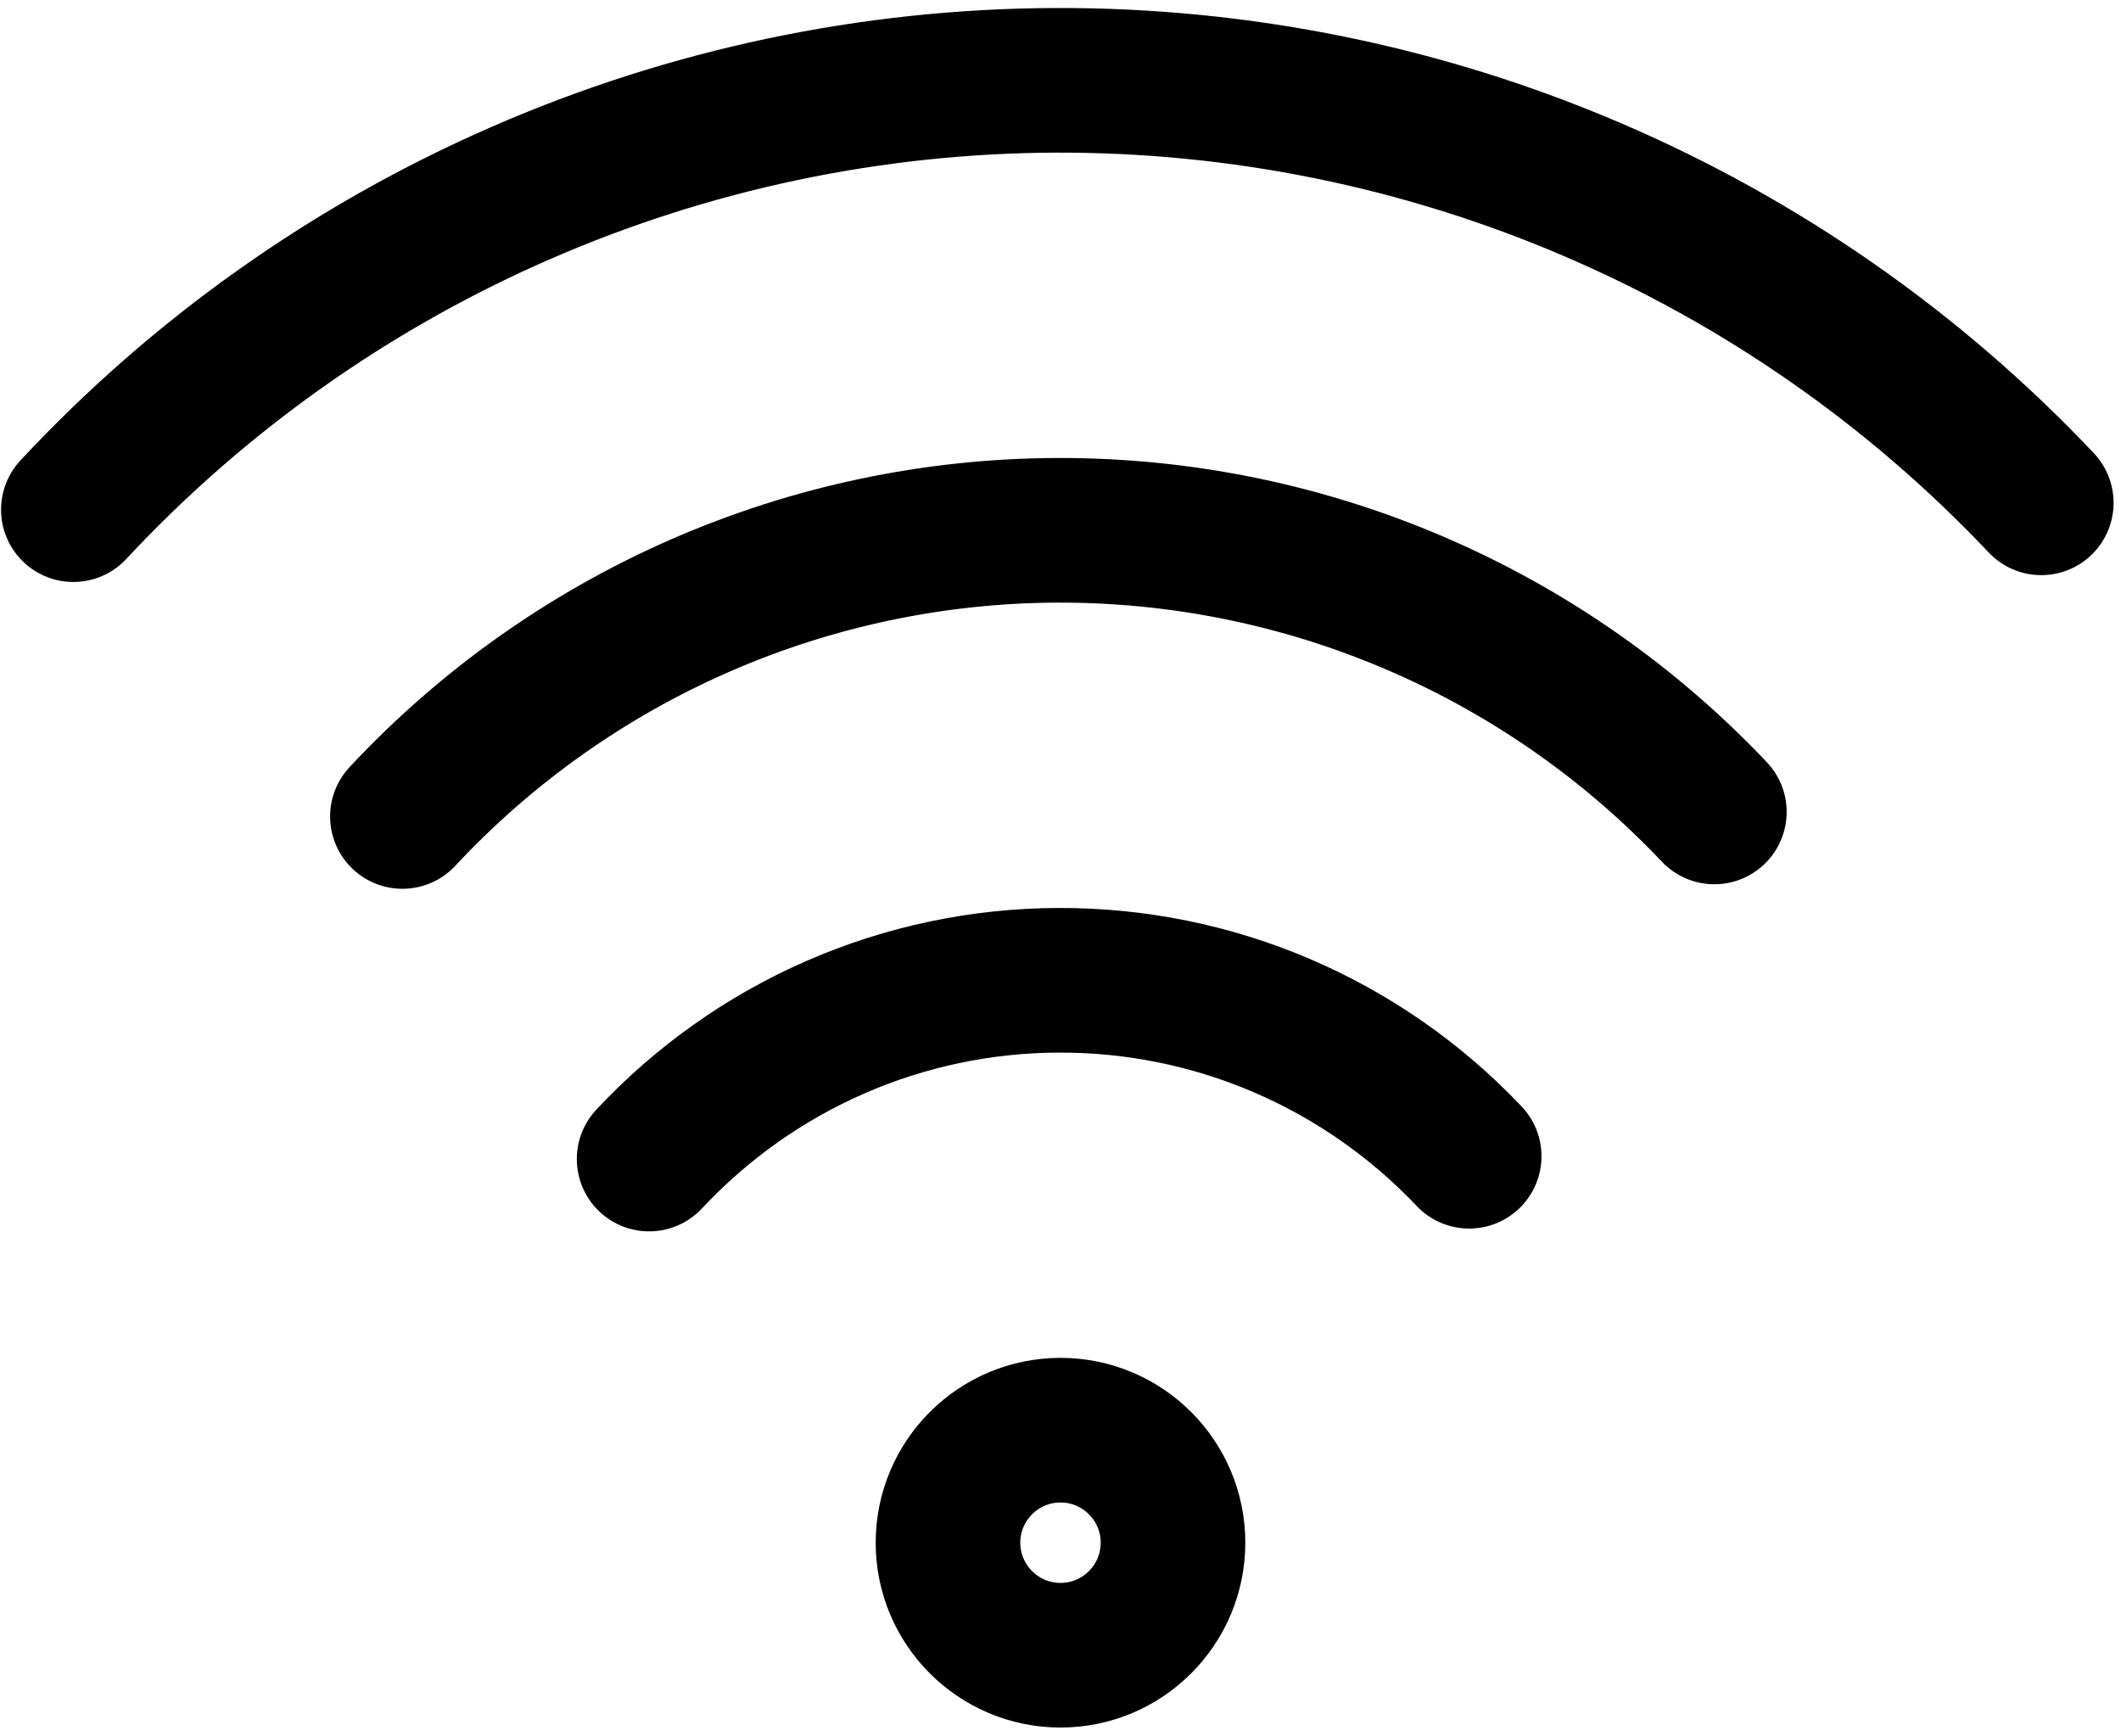
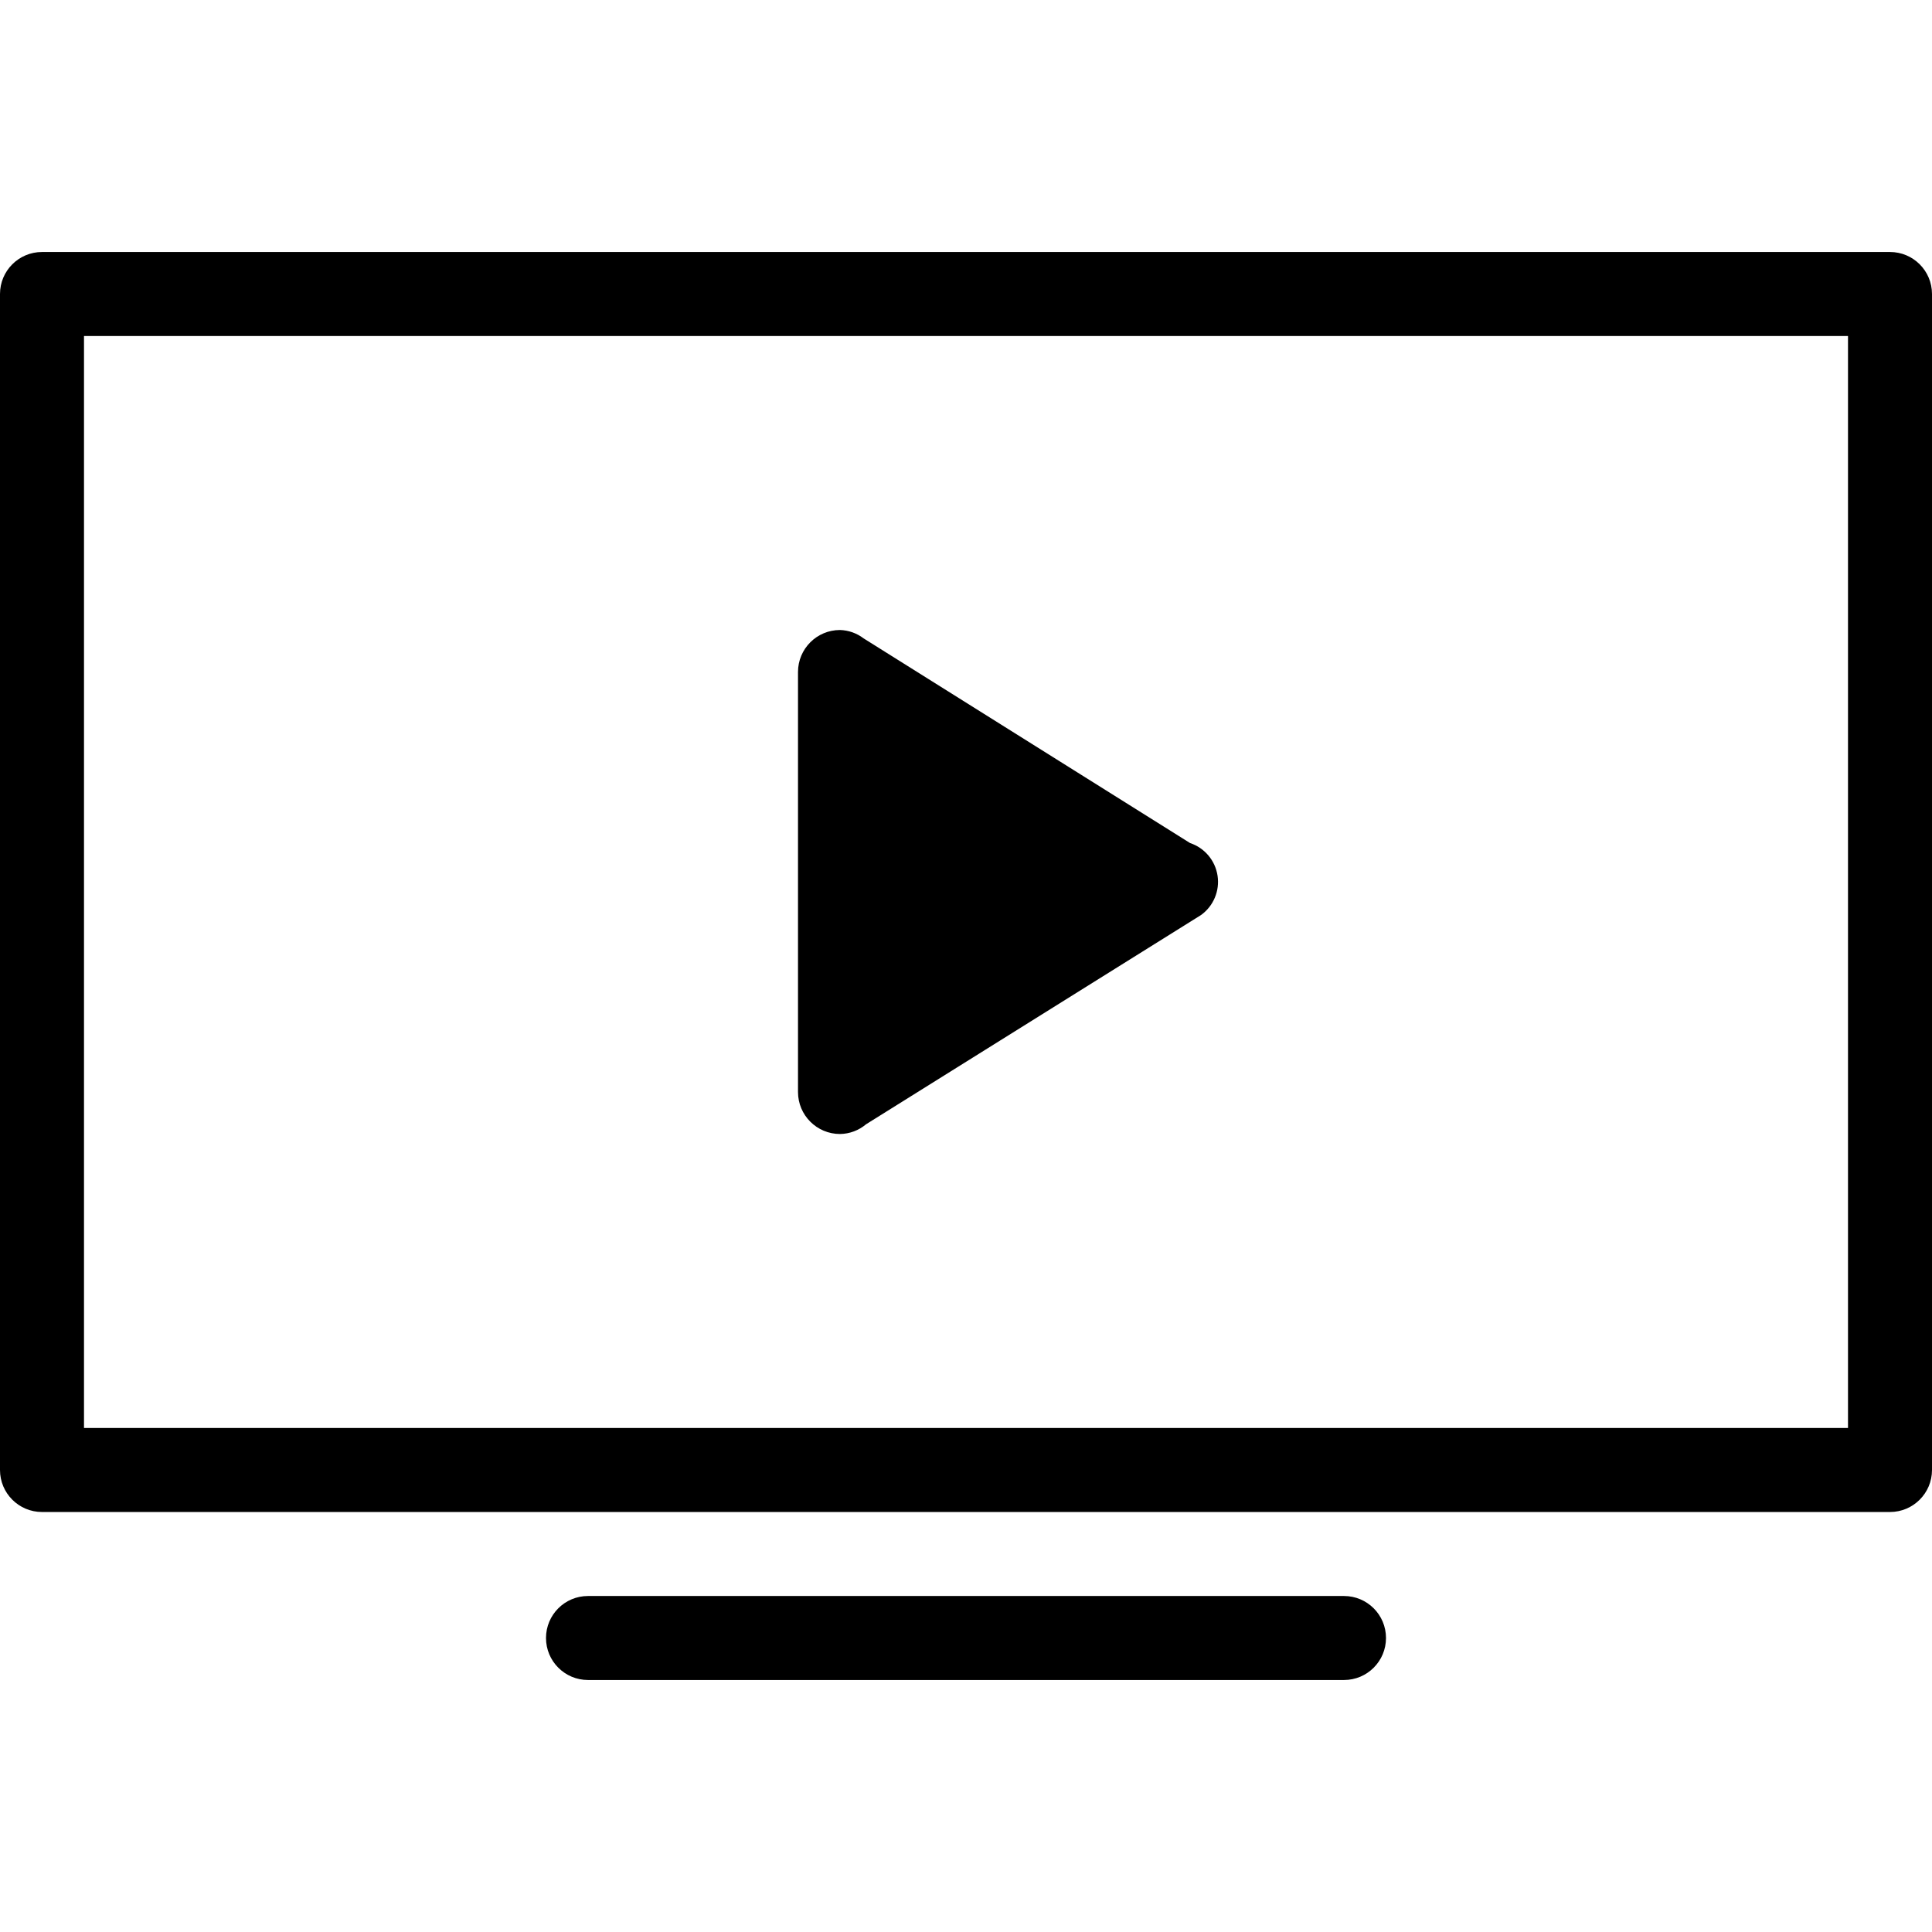
- <svg xmlns="http://www.w3.org/2000/svg" width="22" height="18" viewBox="0 0 22 18" fill="none">
-   <path d="M6.733 12.021C7.277 11.439 7.934 10.973 8.664 10.654C9.394 10.335 10.183 10.169 10.98 10.167C11.777 10.164 12.566 10.324 13.298 10.638C14.03 10.952 14.691 11.413 15.239 11.992M4.174 8.468C5.044 7.535 6.095 6.791 7.264 6.28C8.432 5.77 9.693 5.504 10.967 5.5C12.243 5.496 13.505 5.753 14.676 6.255C15.848 6.757 16.905 7.494 17.782 8.421M0.761 5.286C2.065 3.887 3.642 2.77 5.395 2.005C7.148 1.239 9.038 0.84 10.95 0.833C12.863 0.827 14.758 1.212 16.516 1.966C18.274 2.719 19.859 3.825 21.173 5.215M11 17.167C10.356 17.167 9.833 16.644 9.833 16C9.833 15.356 10.356 14.833 11 14.833C11.644 14.833 12.167 15.356 12.167 16C12.167 16.644 11.644 17.167 11 17.167Z" stroke="black" stroke-width="1.5" stroke-linecap="round" stroke-linejoin="round" />
+ <svg xmlns="http://www.w3.org/2000/svg" fill="#000000" width="25" height="25" viewBox="0 -6 46 46">
+   <path id="_24.TV" data-name="24.TV" d="M46,37H2a1,1,0,0,1-1-1V8A1,1,0,0,1,2,7H46a1,1,0,0,1,1,1V36A1,1,0,0,1,46,37ZM45,9H3V35H45ZM21,16a.975.975,0,0,1,.563.2l7.771,4.872a.974.974,0,0,1,.261,1.715l-7.974,4.981A.982.982,0,0,1,21,28a1,1,0,0,1-1-1V17A1,1,0,0,1,21,16ZM15,39H33a1,1,0,0,1,0,2H15a1,1,0,0,1,0-2Z" transform="translate(-1 -7)" fill-rule="evenodd" />
</svg>
